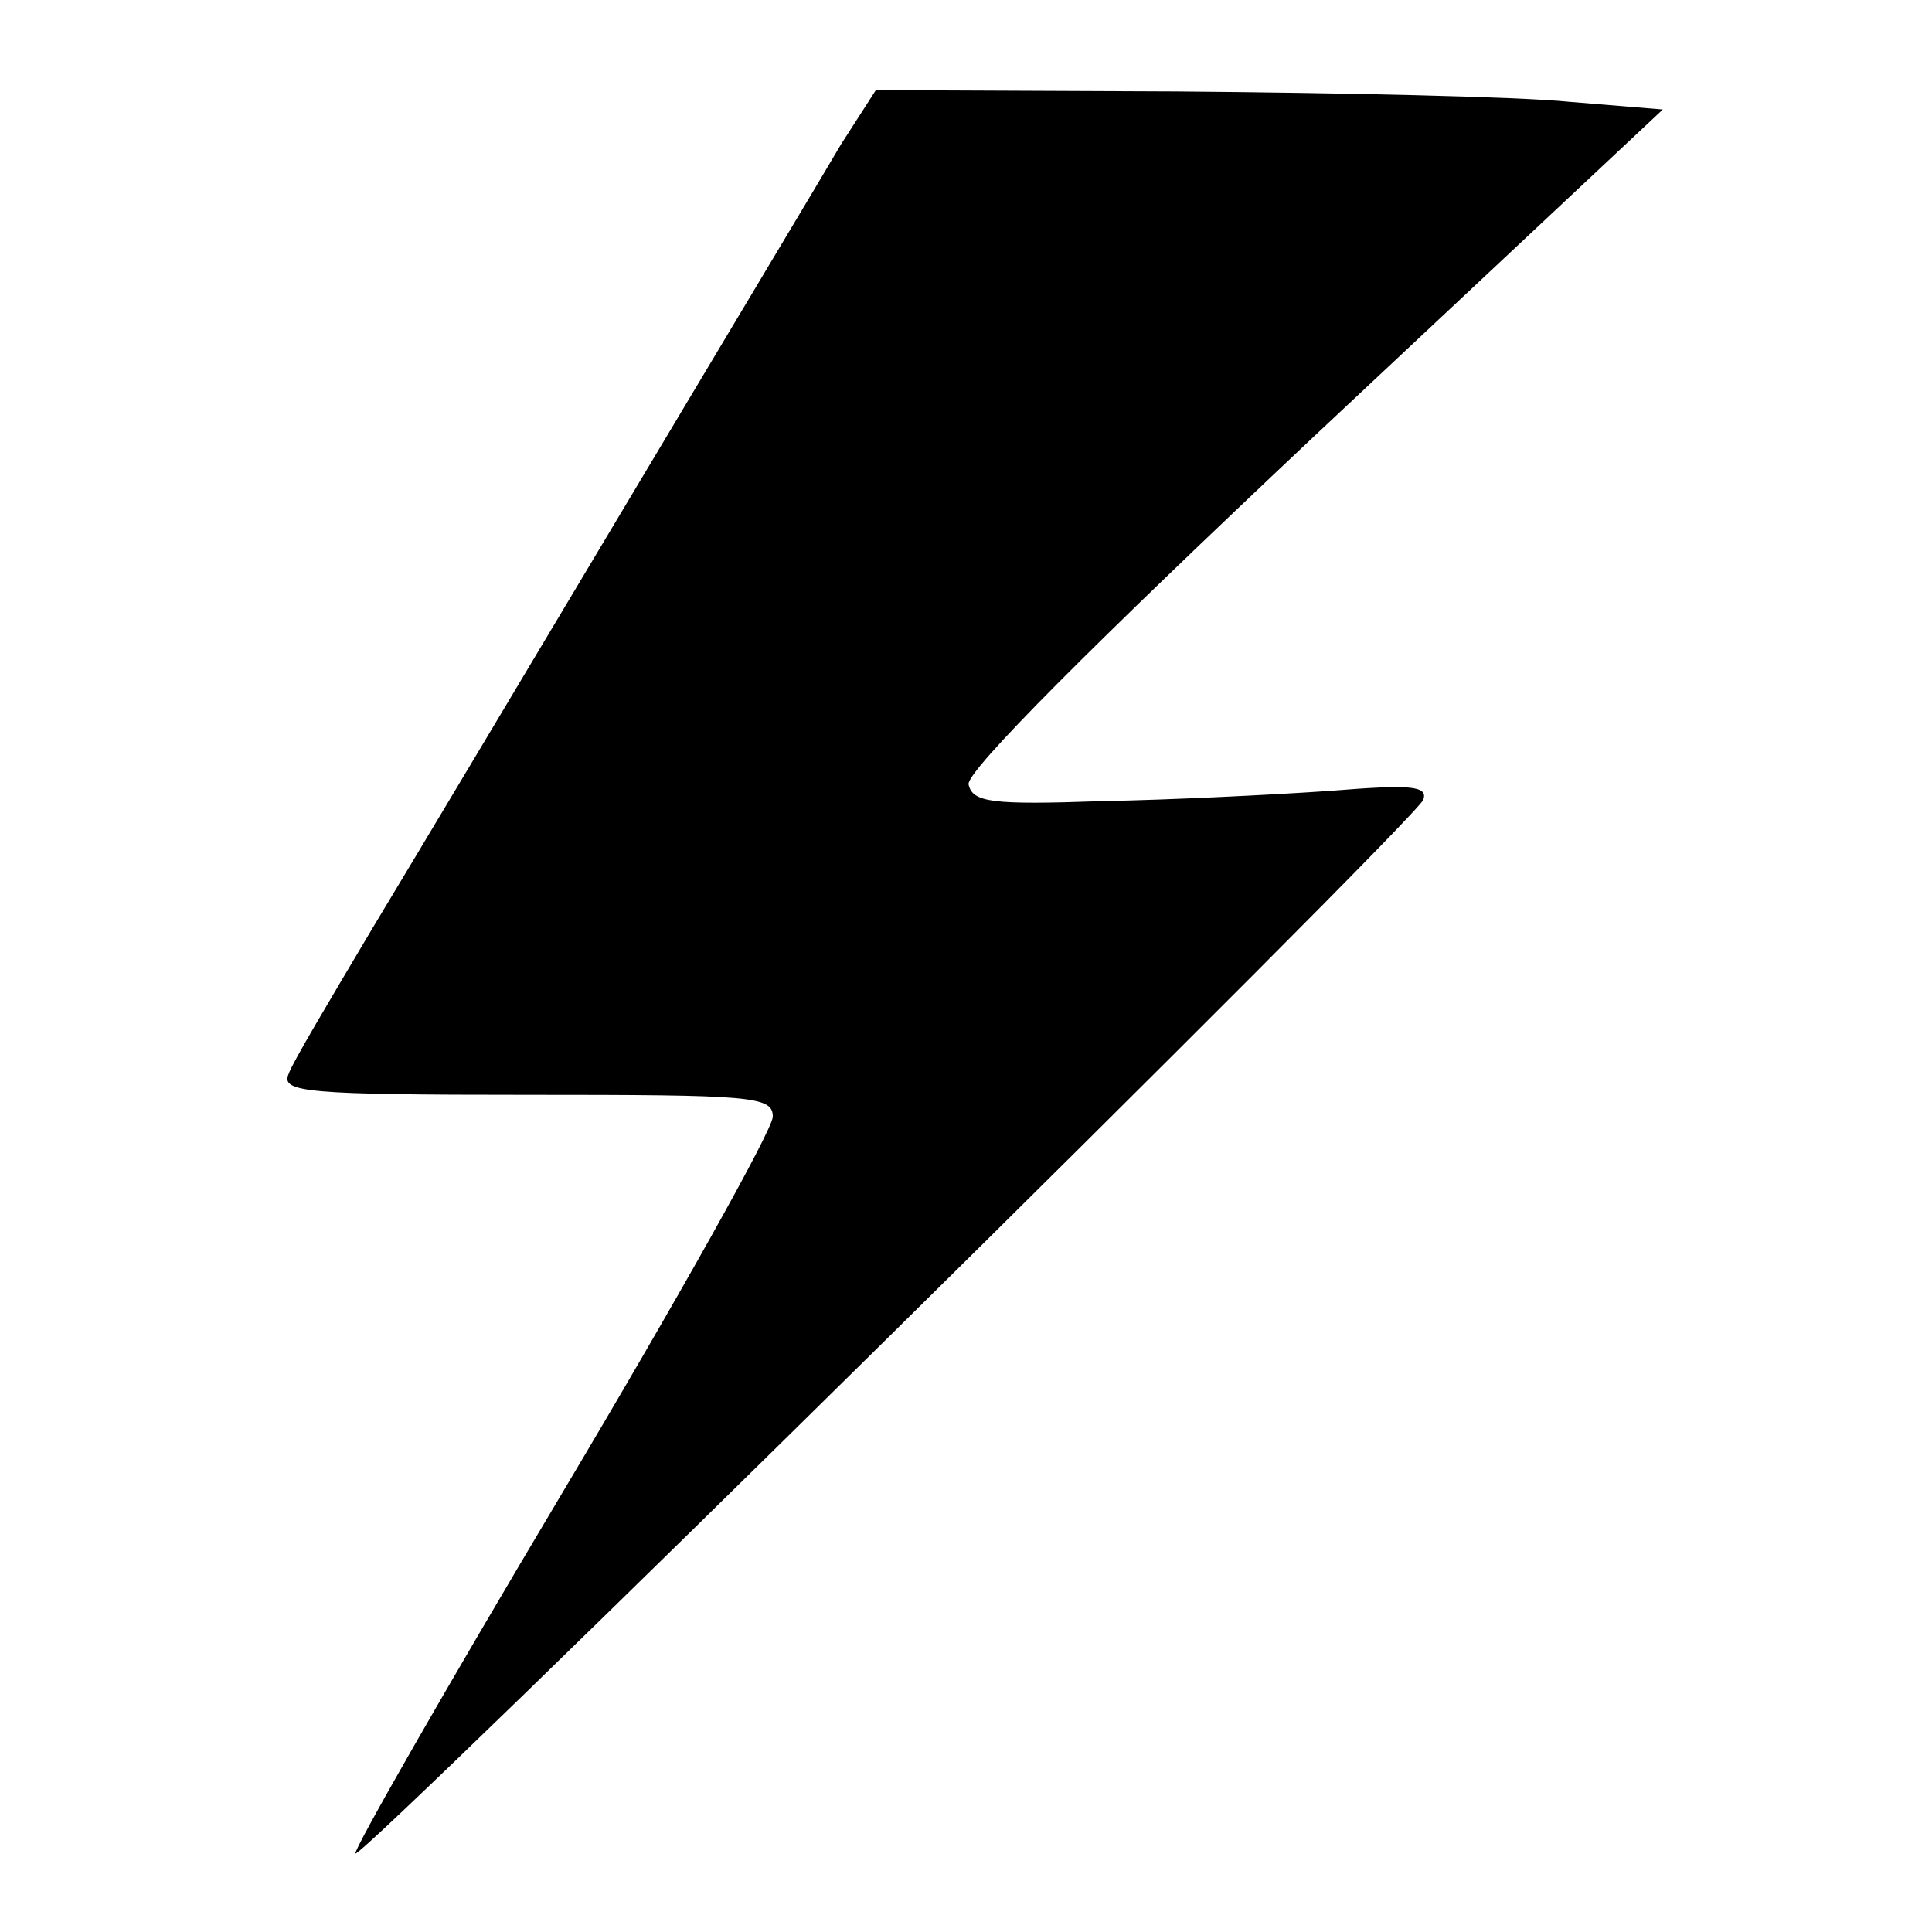
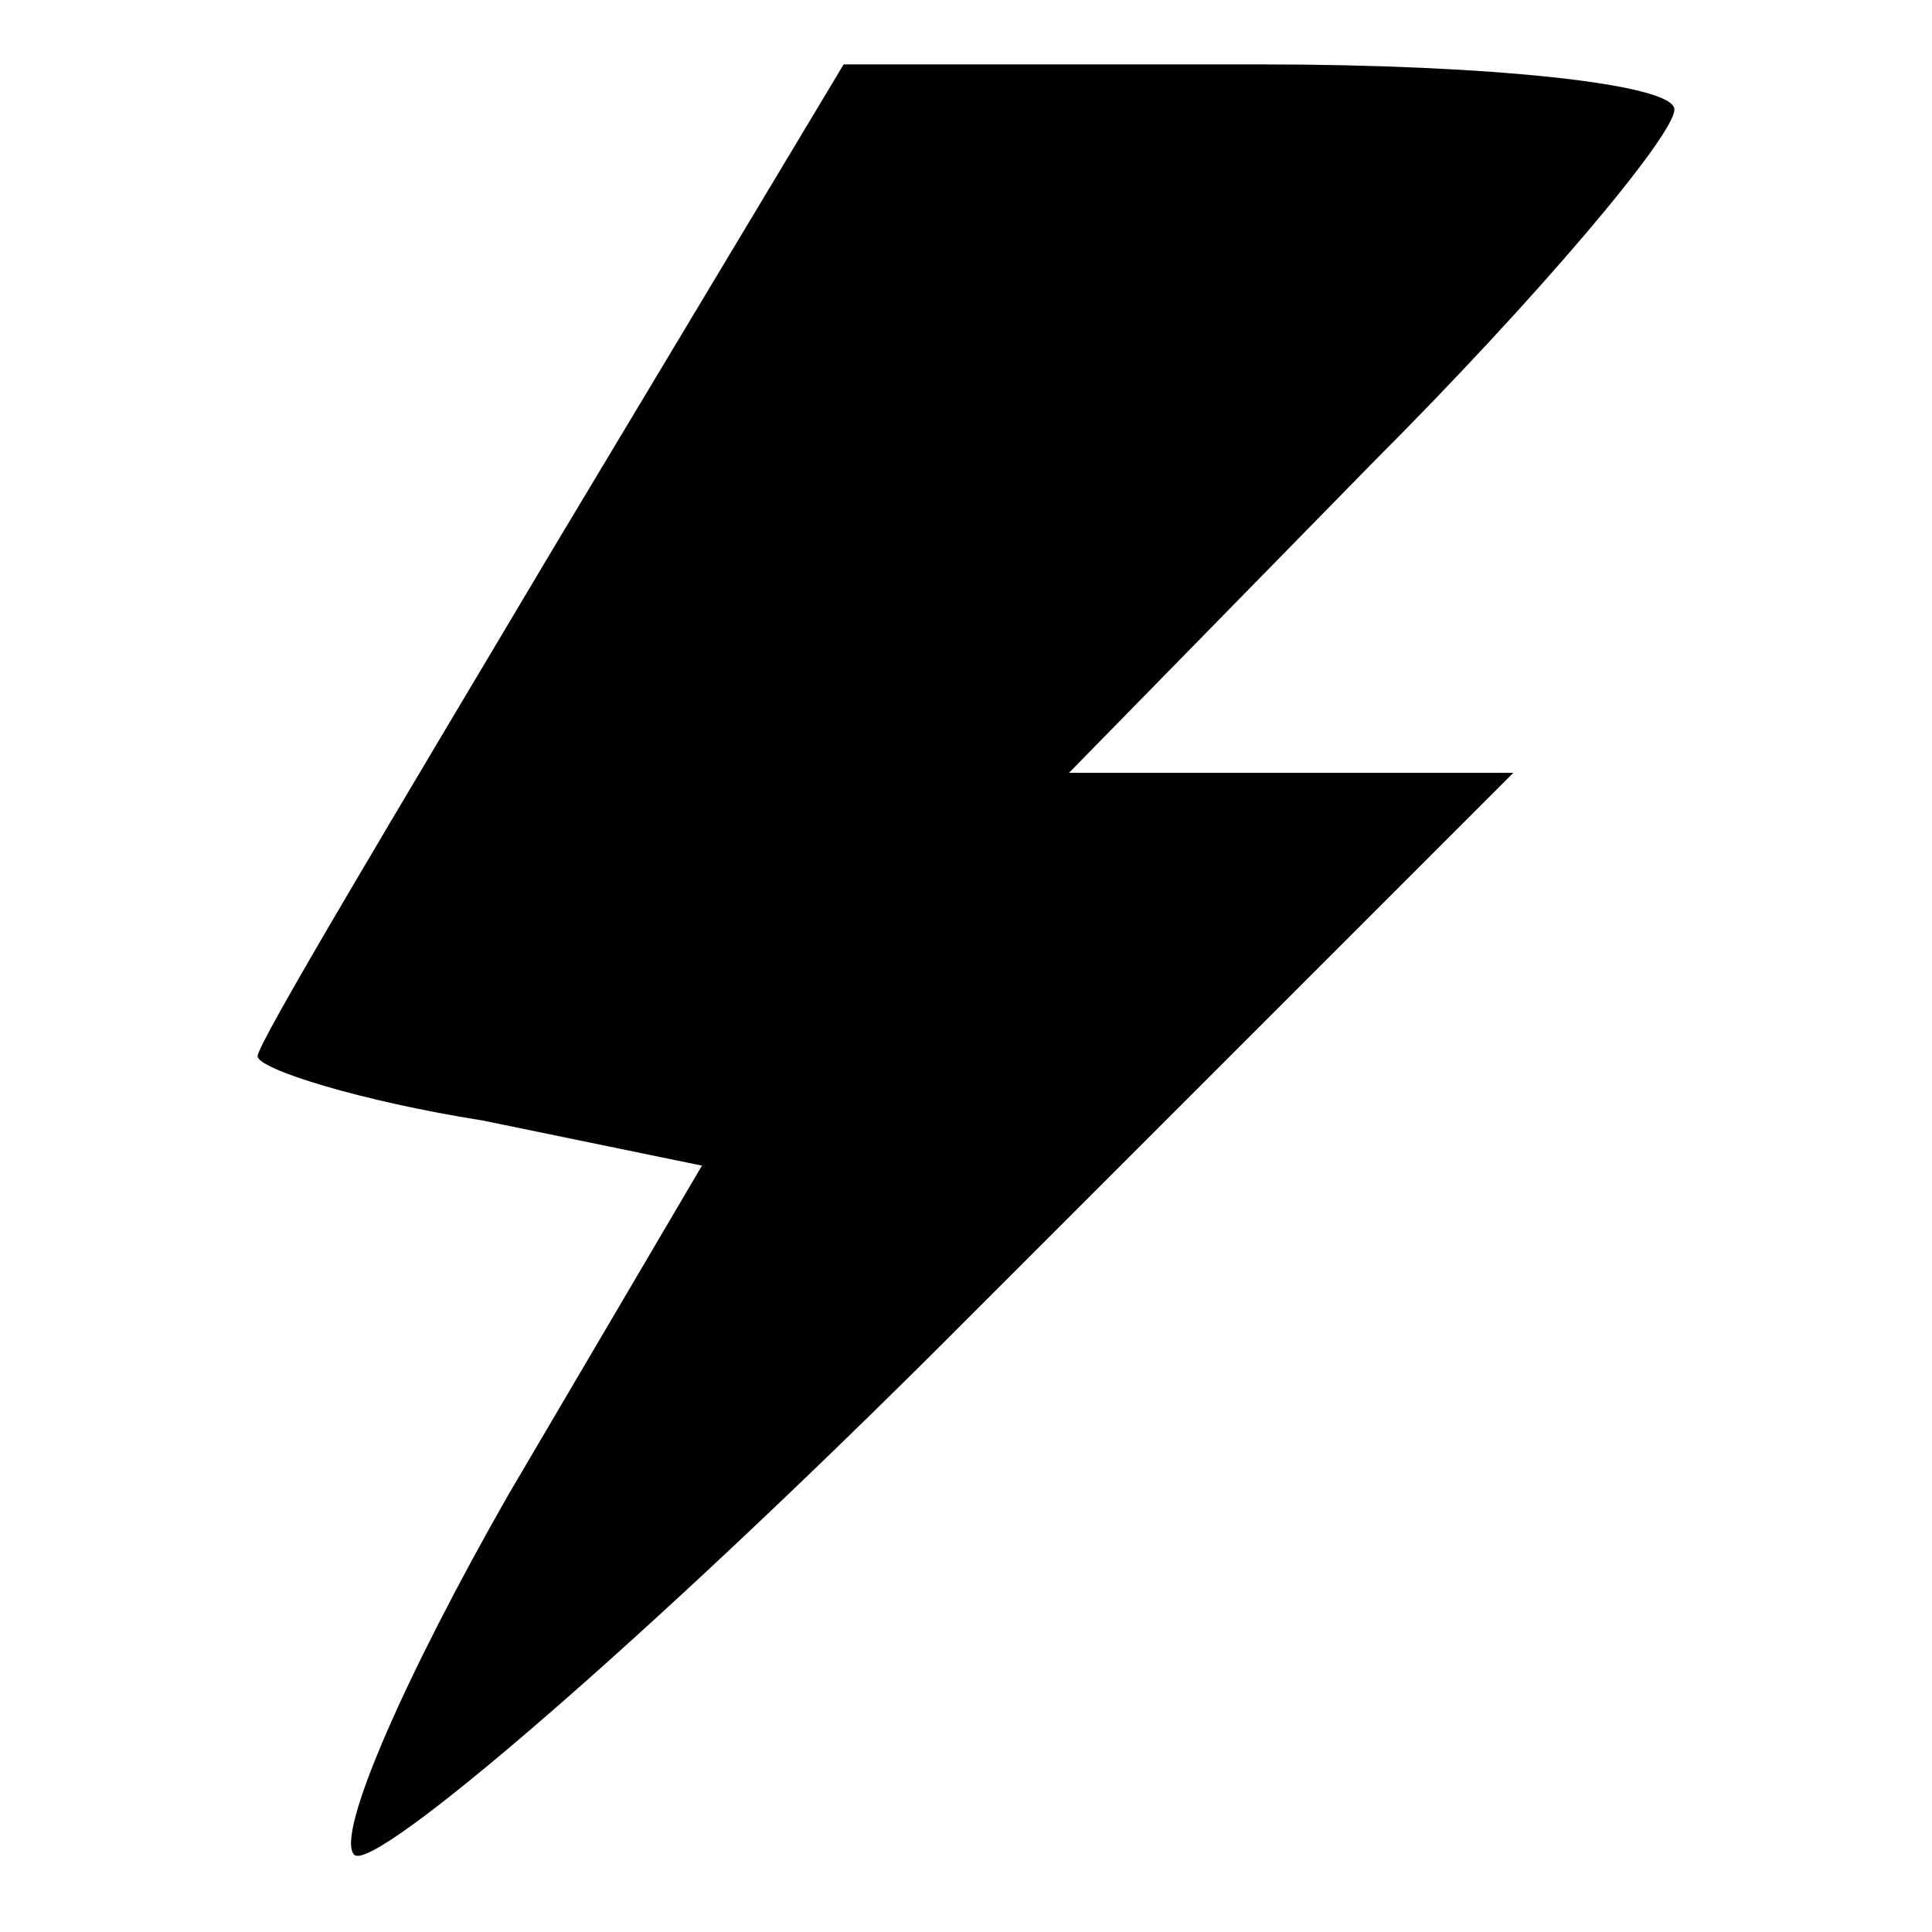
- <svg xmlns="http://www.w3.org/2000/svg" version="1.0" width="150pt" height="150pt" viewBox="0 0 150 150" preserveAspectRatio="xMidYMid meet">
-   <g transform="translate(0,150) scale(0.1,-0.1)" fill="#000000" stroke="none">
-     <path d="M653 1388 c-14 -24 -89 -149 -166 -278 -77 -129 -166 -278 -198 -331 -32 -54 -62 -104 -65 -113 -6 -14 14 -16 185 -16 175 0 191 -1 191 -17 0 -10 -74 -142 -164 -293 -90 -151 -162 -277 -160 -279 5 -5 822 801 829 818 4 11 -10 12 -72 7 -43 -3 -123 -7 -178 -8 -85 -3 -100 -1 -103 13 -2 10 97 109 268 270 l271 254 -73 6 c-40 4 -178 7 -305 8 l-233 1 -27 -42z" />
+ <svg xmlns="http://www.w3.org/2000/svg" version="1.0" width="30pt" height="30pt" viewBox="0 0 30 30" preserveAspectRatio="xMidYMid meet">
+   <g transform="translate(0,30) scale(0.1,-0.1)" fill="#000000" stroke="none">
+     <path d="M86 215 c-25 -42 -46 -77 -46 -79 0 -2 16 -7 35 -10 l34 -7 -30 -51 c-16 -28 -27 -53 -24 -56 3 -3 45 33 93 81 l87 87 -35 0 -34 0 47 48 c26 26 47 51 47 55 0 4 -29 7 -64 7 l-65 0 -45 -75z" />
  </g>
</svg>
